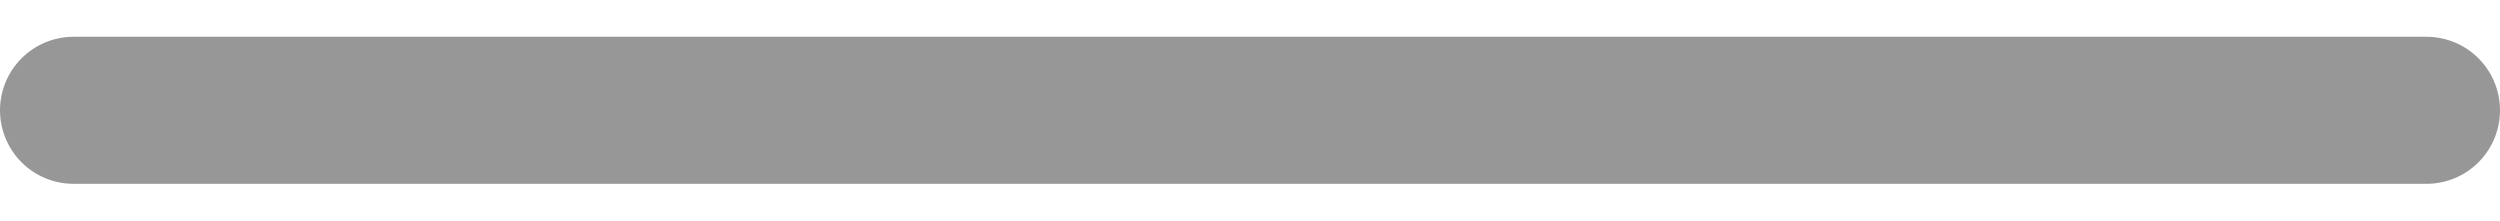
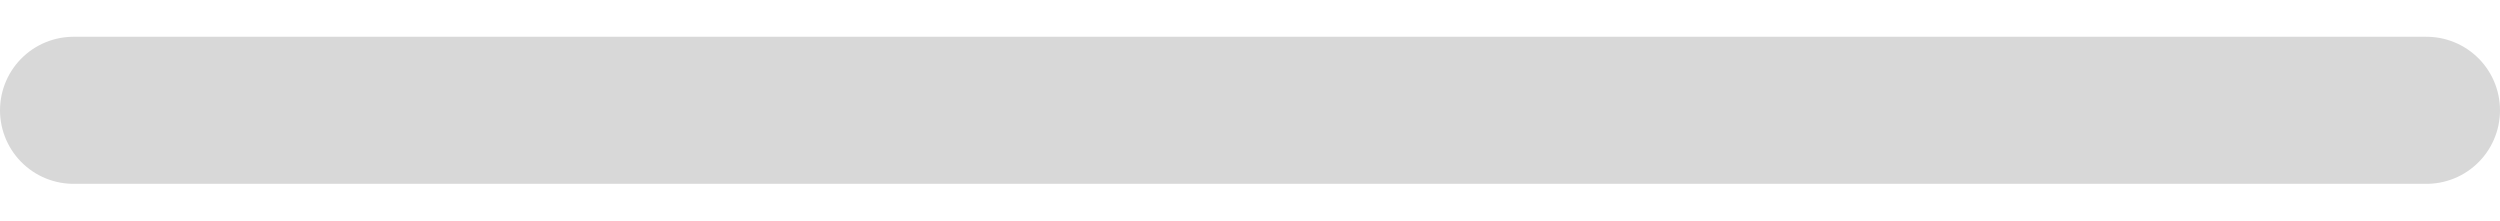
<svg xmlns="http://www.w3.org/2000/svg" width="34px" height="3px" viewBox="0 0 34 3" version="1.1">
  <g id="Page-1" stroke="none" stroke-width="1" fill="none" fill-rule="evenodd" stroke-linecap="round">
-     <g id="Desktop" transform="translate(-655, -3831)" stroke="#979797" stroke-width="2">
-       <line x1="656" y1="3832.5" x2="688" y2="3832.5" id="Line-2" />
+     <g id="Desktop" transform="translate(-703, -3831)" stroke="#D8D8D8" stroke-width="2">
+       <line x1="704" y1="3832.5" x2="736" y2="3832.5" id="Line-2-Copy" />
    </g>
  </g>
</svg>
